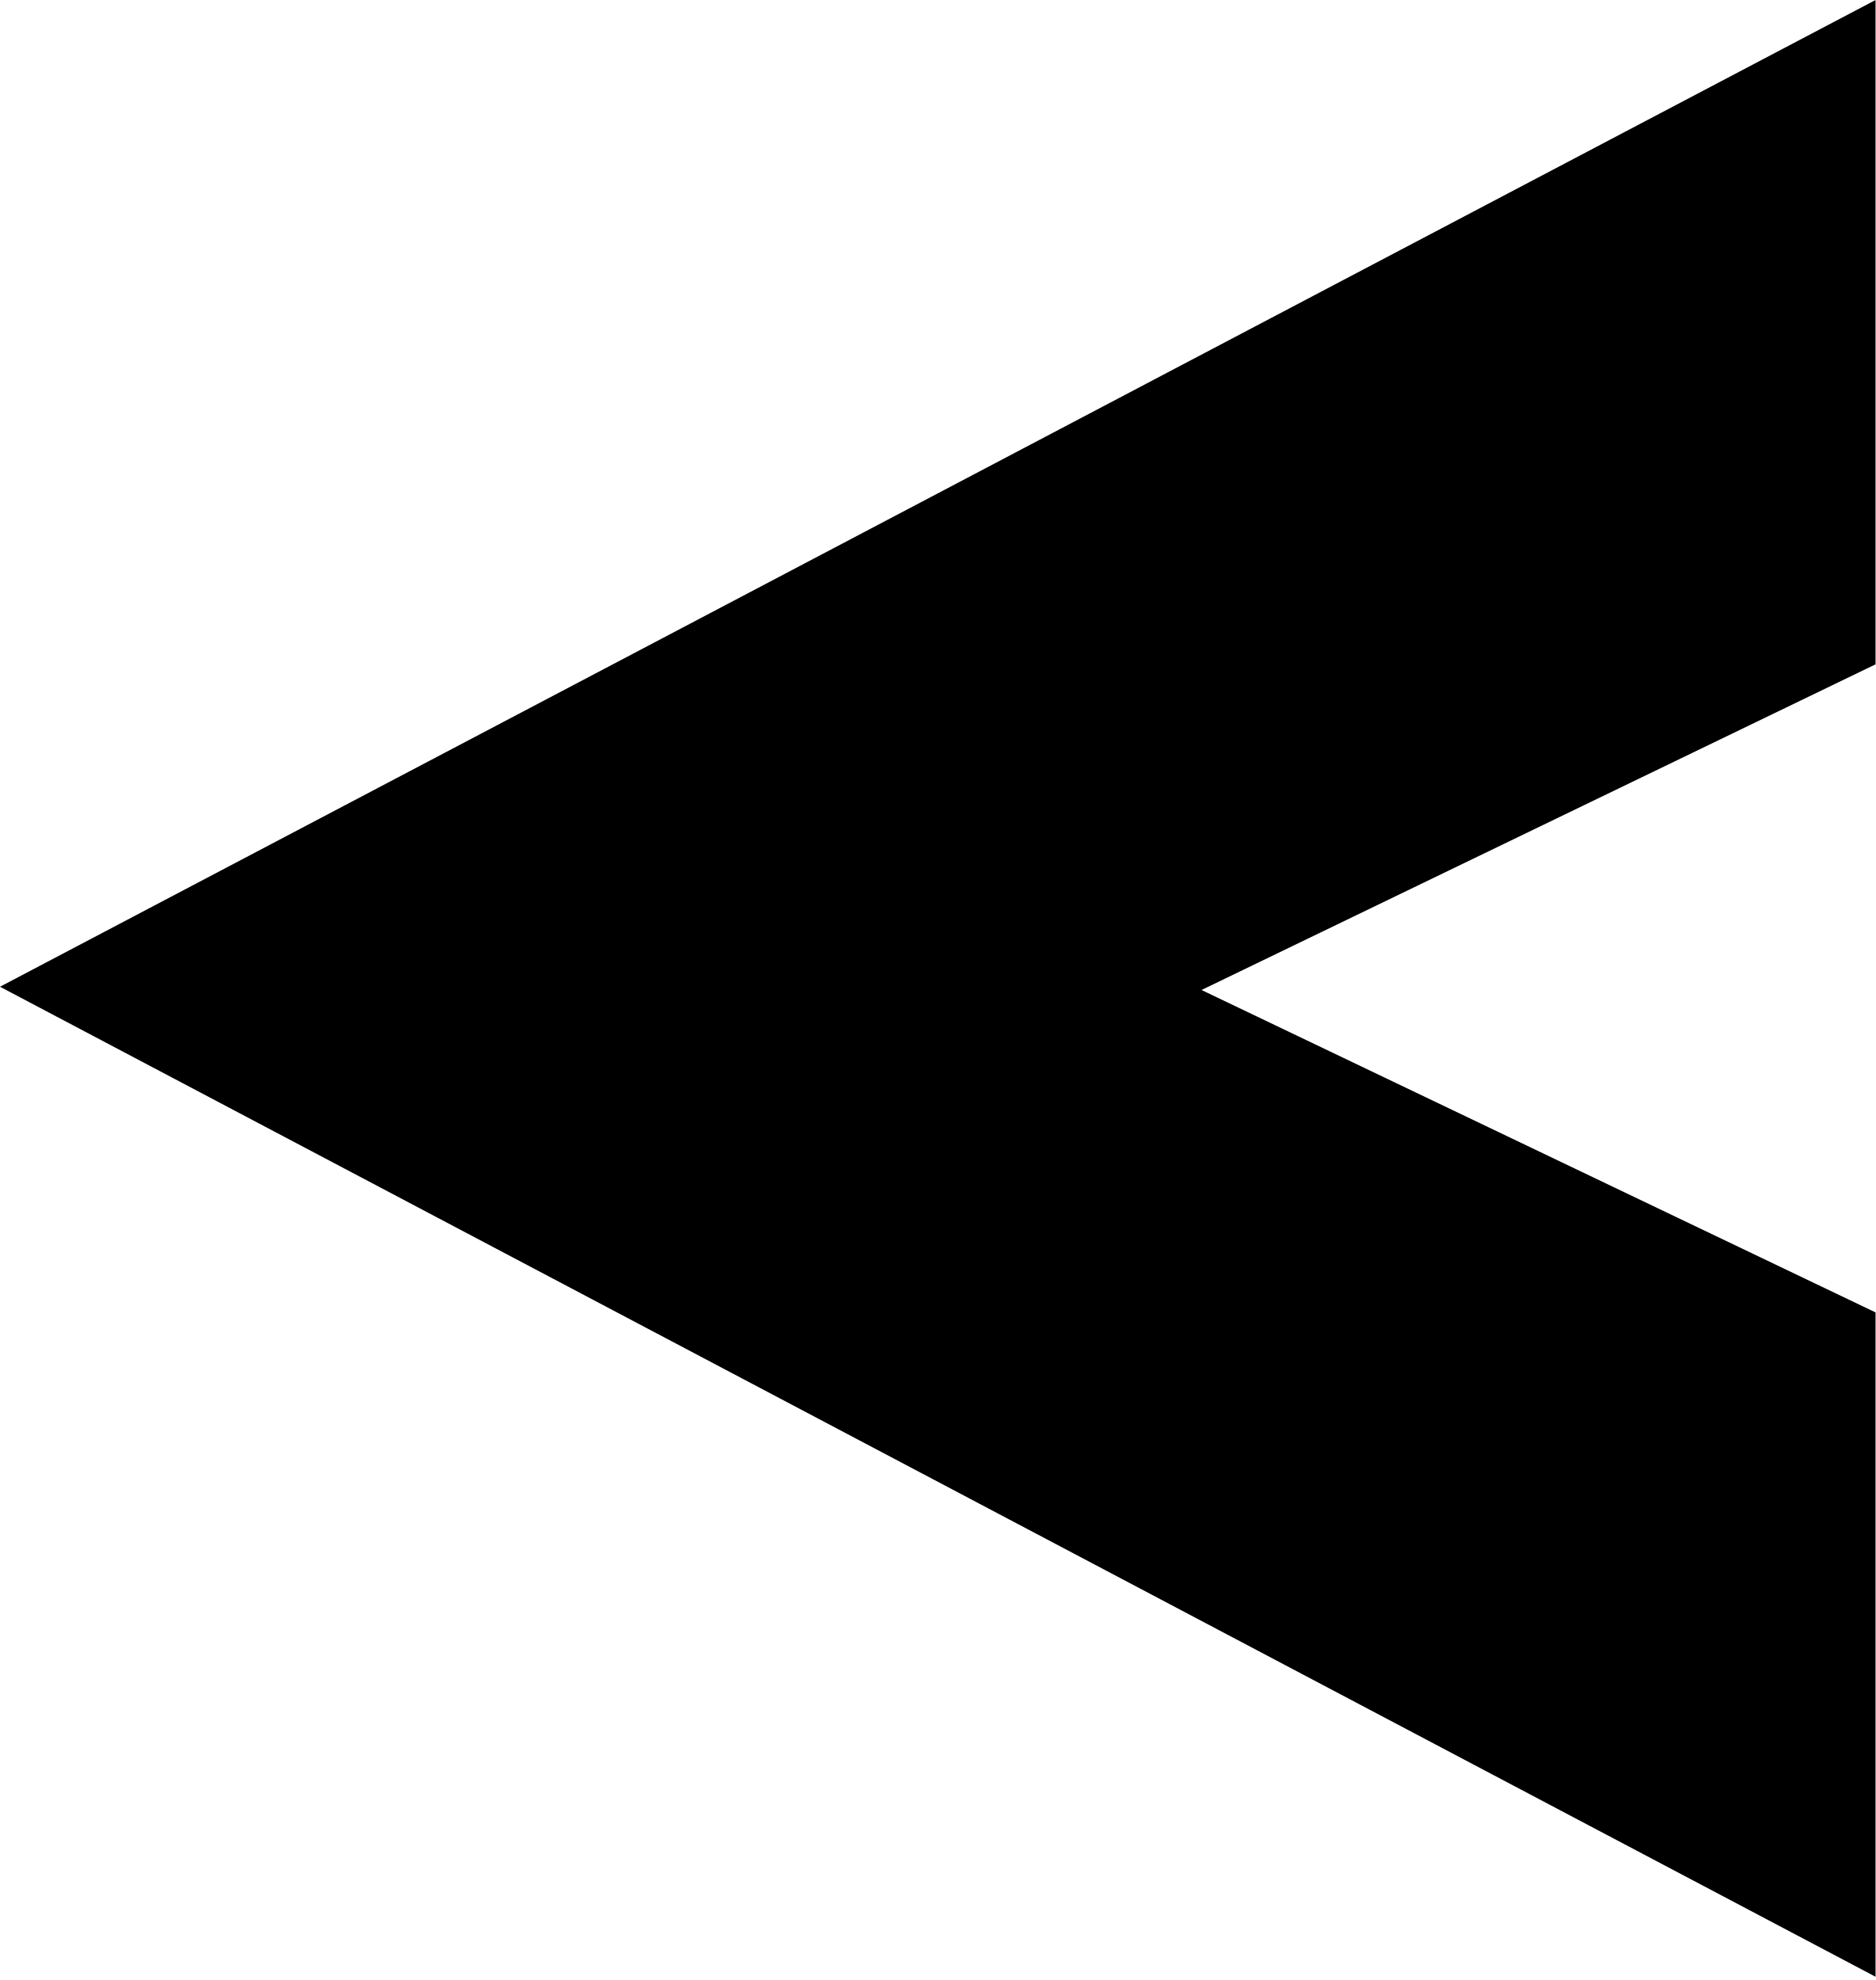
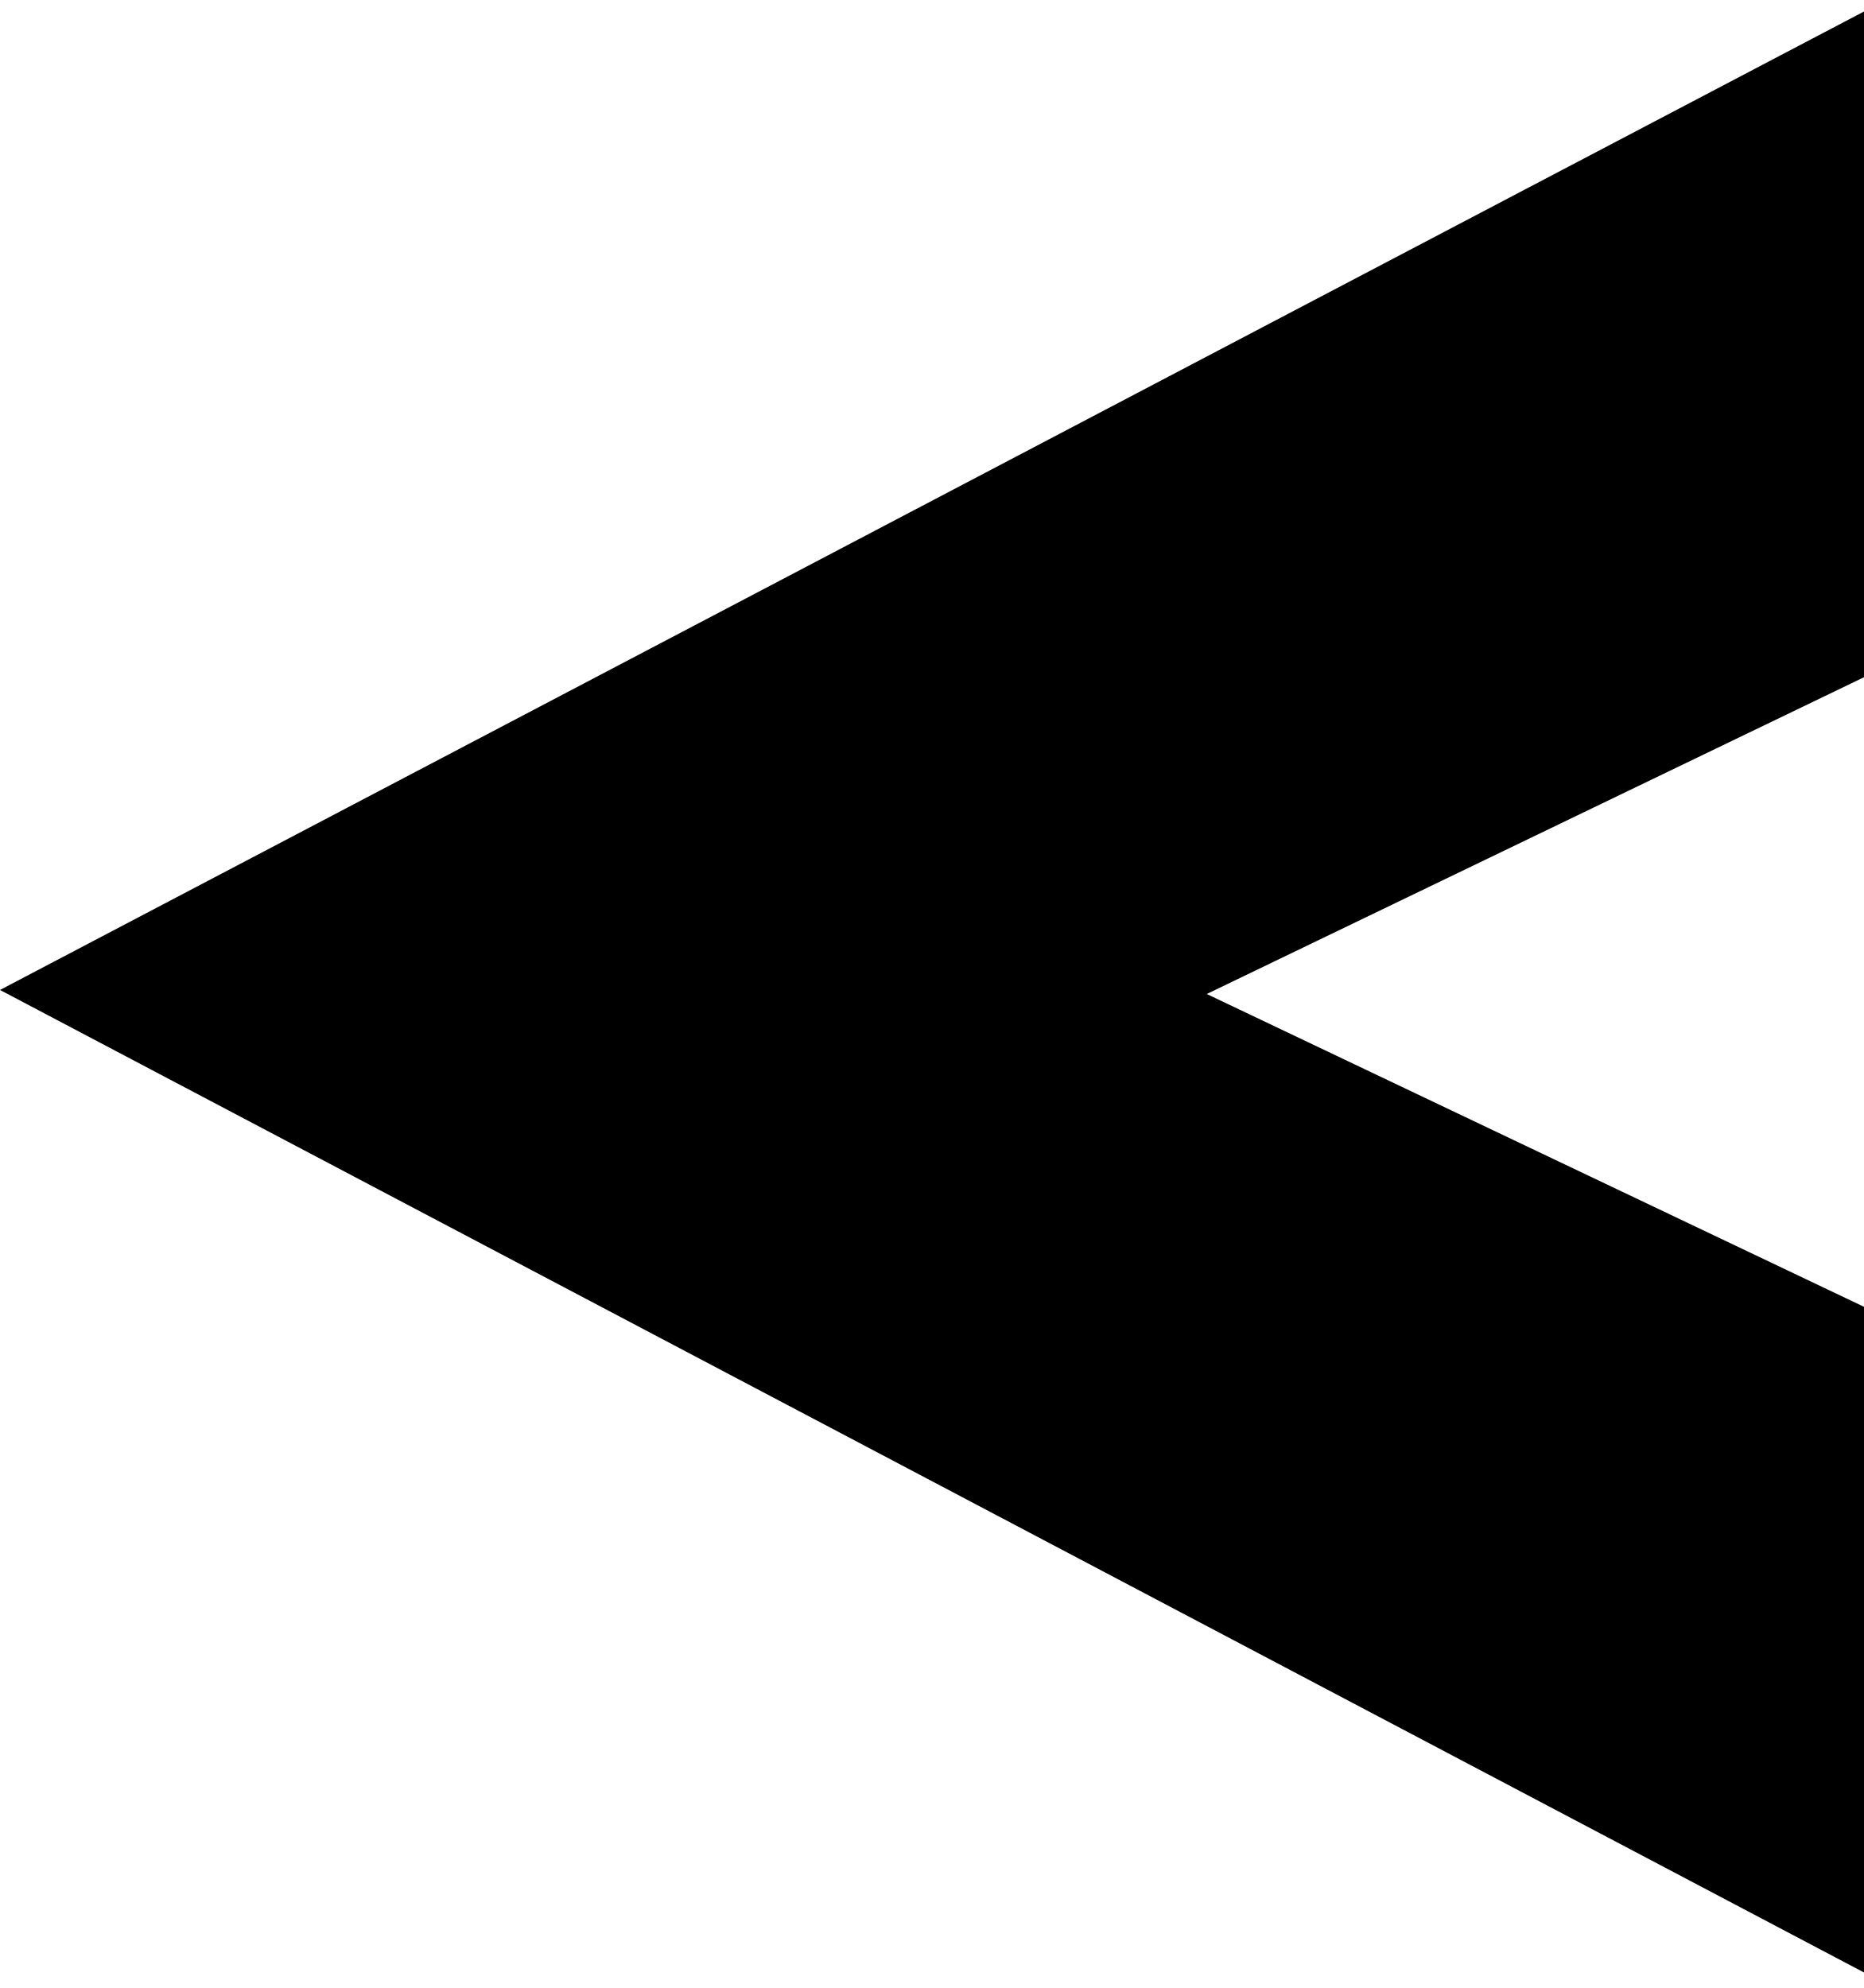
- <svg xmlns="http://www.w3.org/2000/svg" version="1.1" id="parentheses" x="0px" y="0px" viewBox="0 0 5.76 6.08" style="enable-background:new 0 0 5.76 6.08;" xml:space="preserve">
-   <g>
-     <path d="M5.76,2.04l-2.07,1l2.07,0.99v2.04L0,3.03L5.76,0V2.04z" />
-   </g>
+ <svg xmlns="http://www.w3.org/2000/svg" version="1.1" width="30" height="32" viewBox="0 0 30 32">
+   <path d="M30.354 10.732l-10.93 5.268 10.93 5.202v10.733l-30.354-16 30.354-15.934v10.732z" />
</svg>
